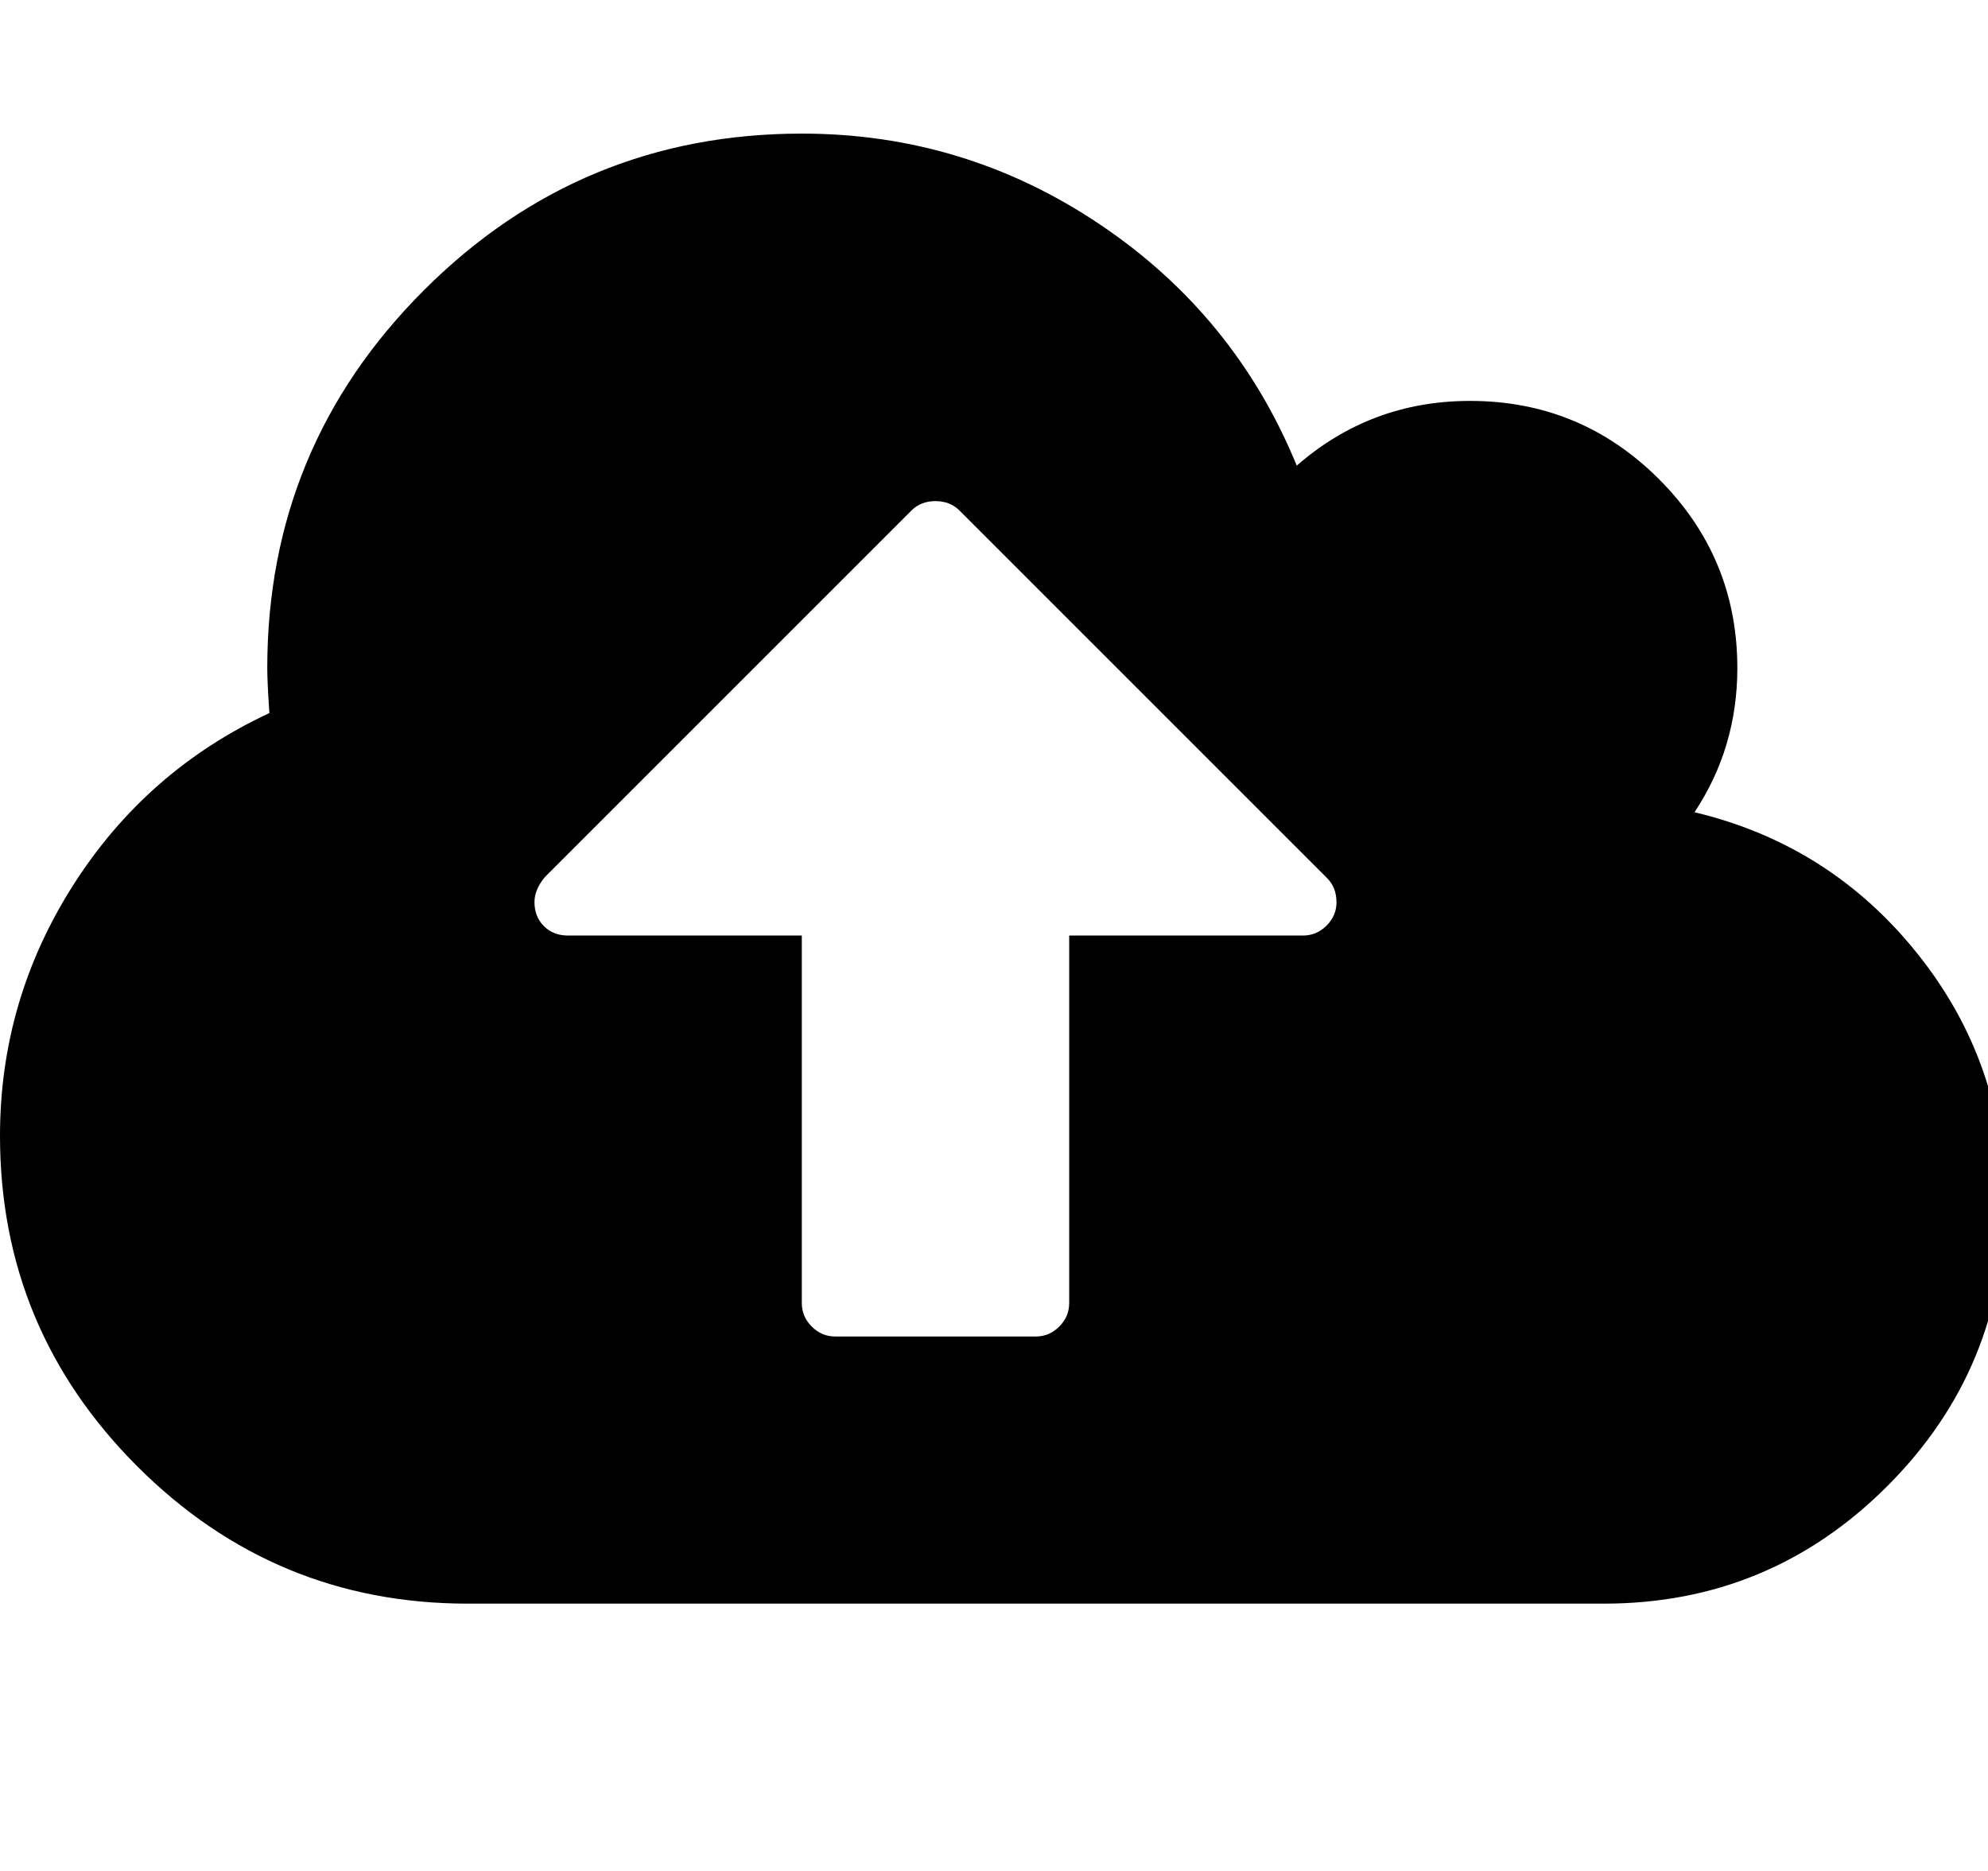
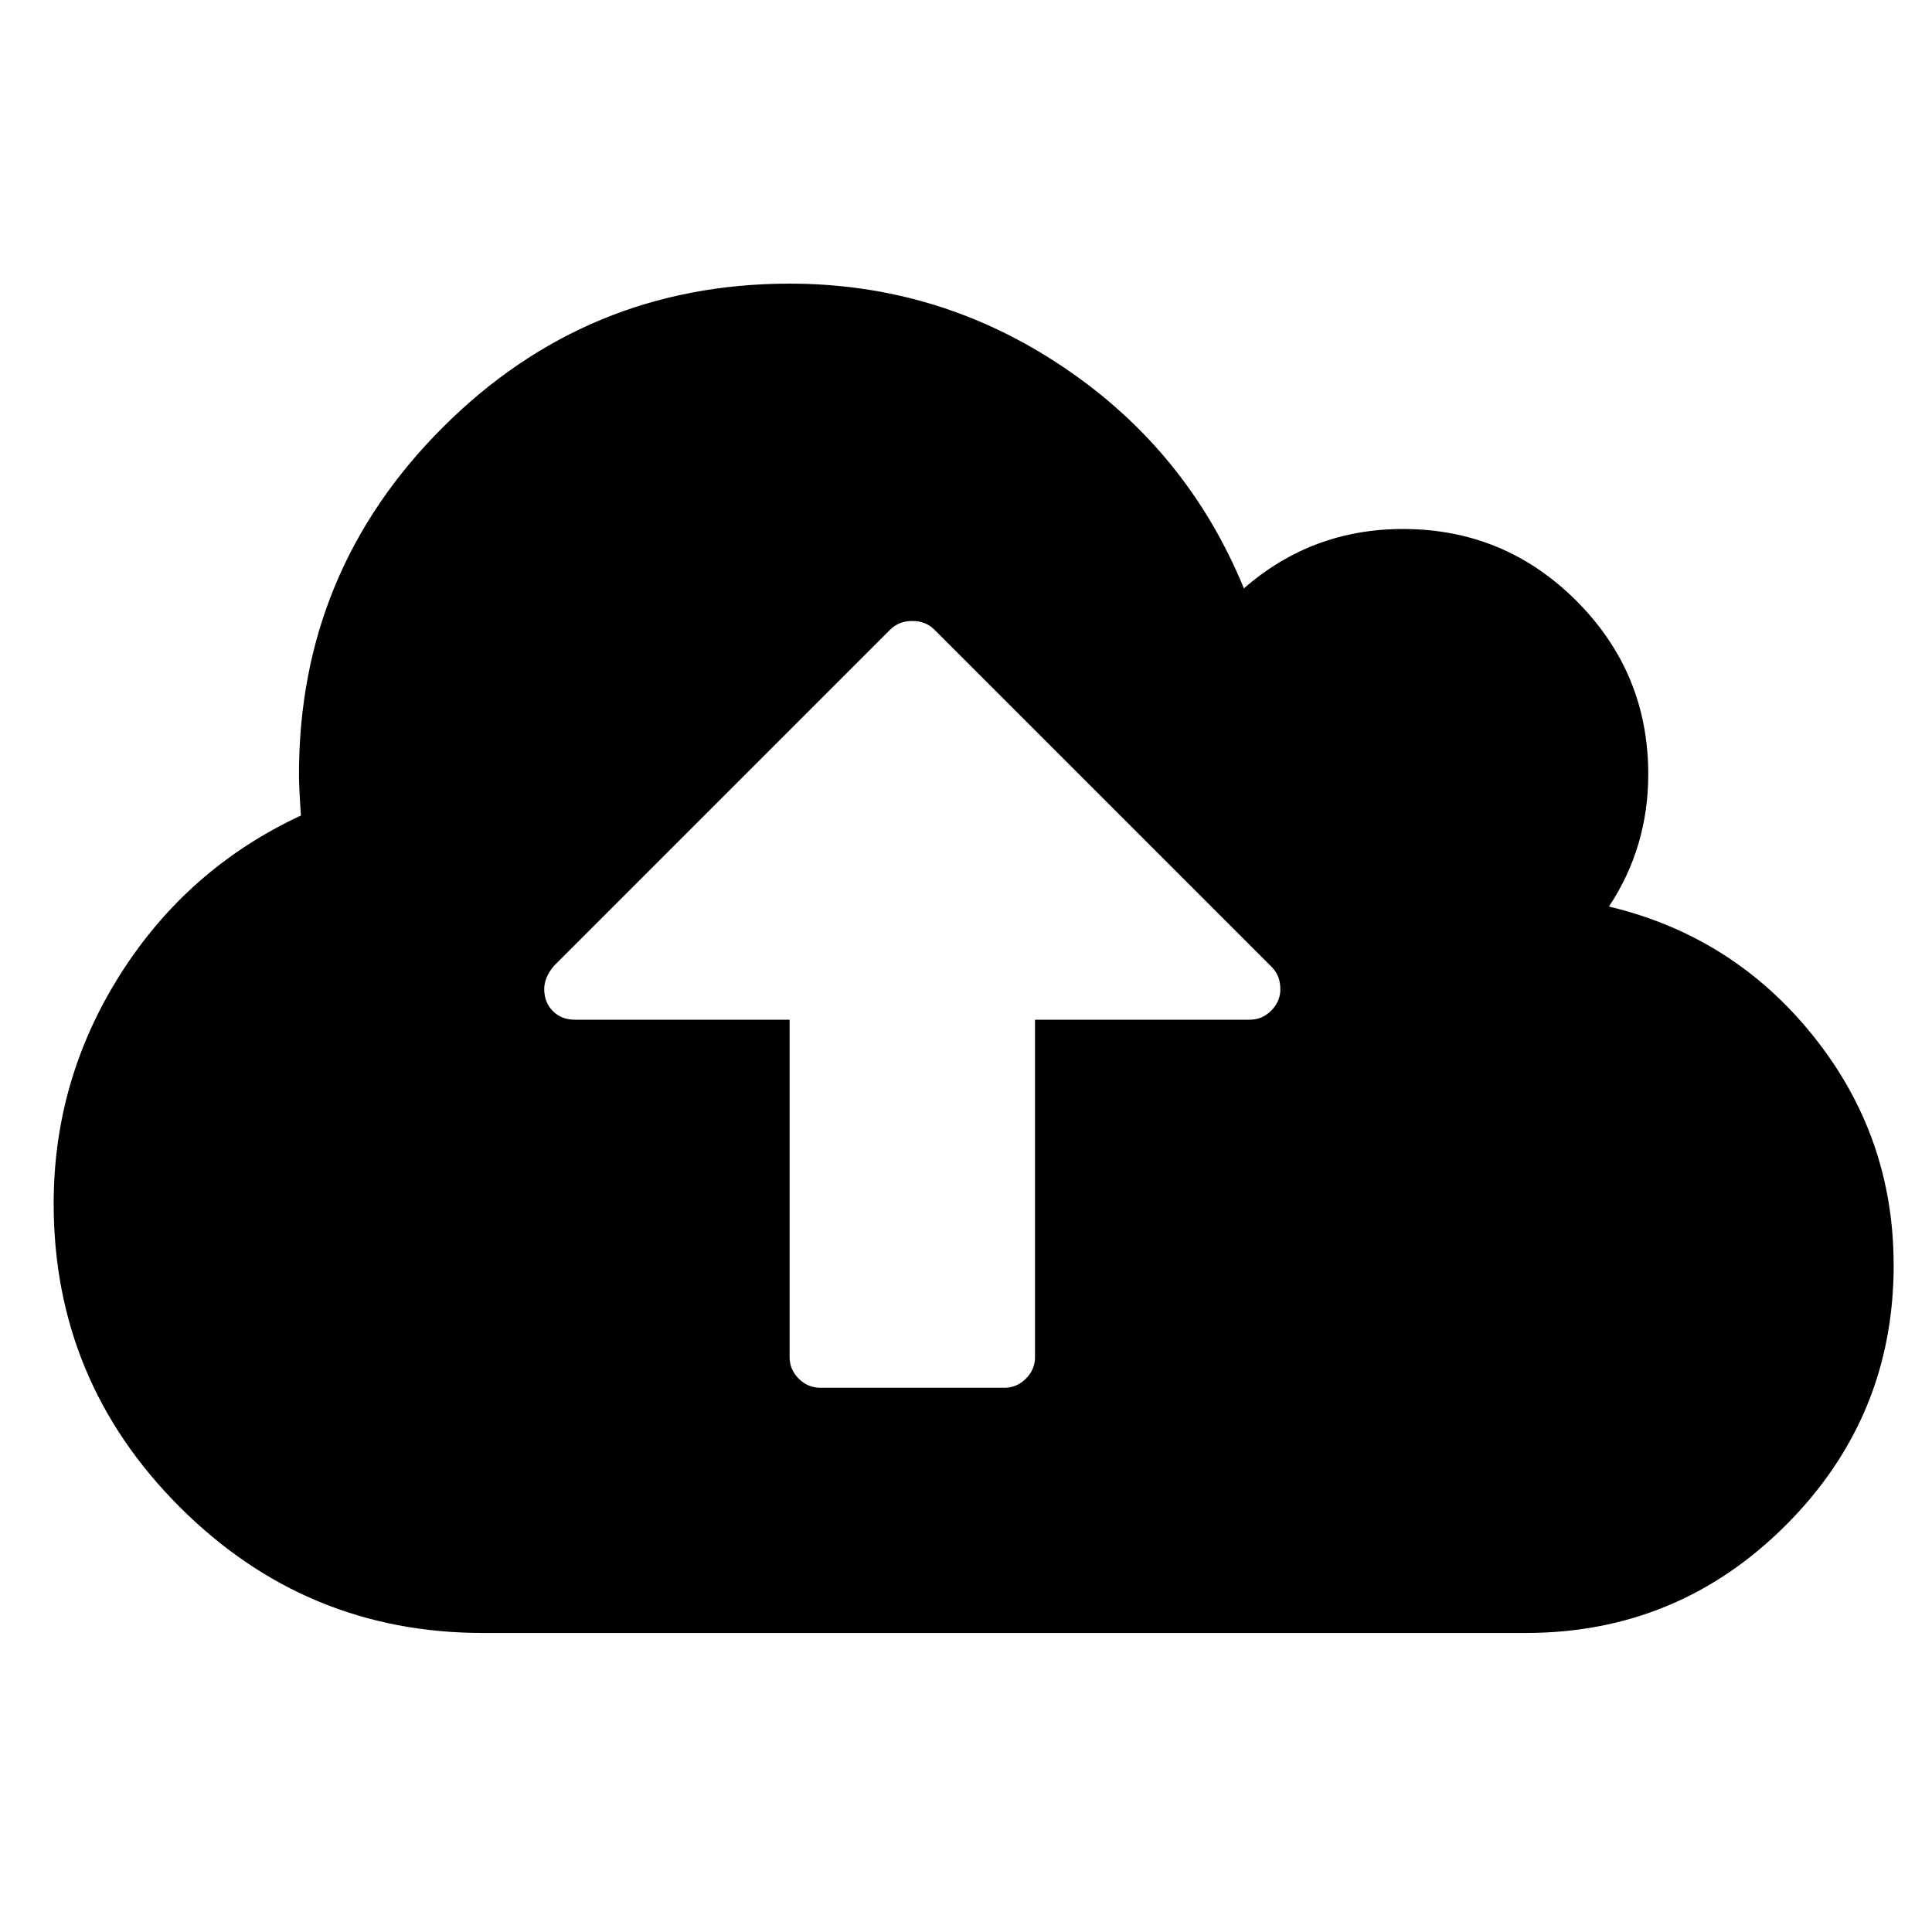
- <svg xmlns="http://www.w3.org/2000/svg" width="34" height="32" viewBox="0 0 34 32">
+ <svg xmlns="http://www.w3.org/2000/svg" width="36" height="36" viewBox="-1 -3 36 36">
  <path d="M22.857 15.429q0-.25-.161-.411l-6.286-6.286q-.161-.161-.411-.161t-.411.161l-6.268 6.268q-.179.214-.179.429 0 .25.161.411t.411.161h4v6.286q0 .232.17.402t.402.17h3.429q.232 0 .402-.17t.17-.402v-6.286h4q.232 0 .402-.17t.17-.402zm11.429 5.142q0 2.839-2.009 4.848t-4.848 2.009h-19.429q-3.304 0-5.652-2.348t-2.348-5.652q0-2.321 1.25-4.286t3.357-2.946q-.036-.536-.036-.768 0-3.786 2.679-6.464t6.464-2.679q2.786 0 5.098 1.554t3.366 4.125q1.268-1.107 2.964-1.107 1.893 0 3.232 1.339t1.339 3.232q0 1.357-.732 2.464 2.321.554 3.813 2.42t1.491 4.259z" />
</svg>
